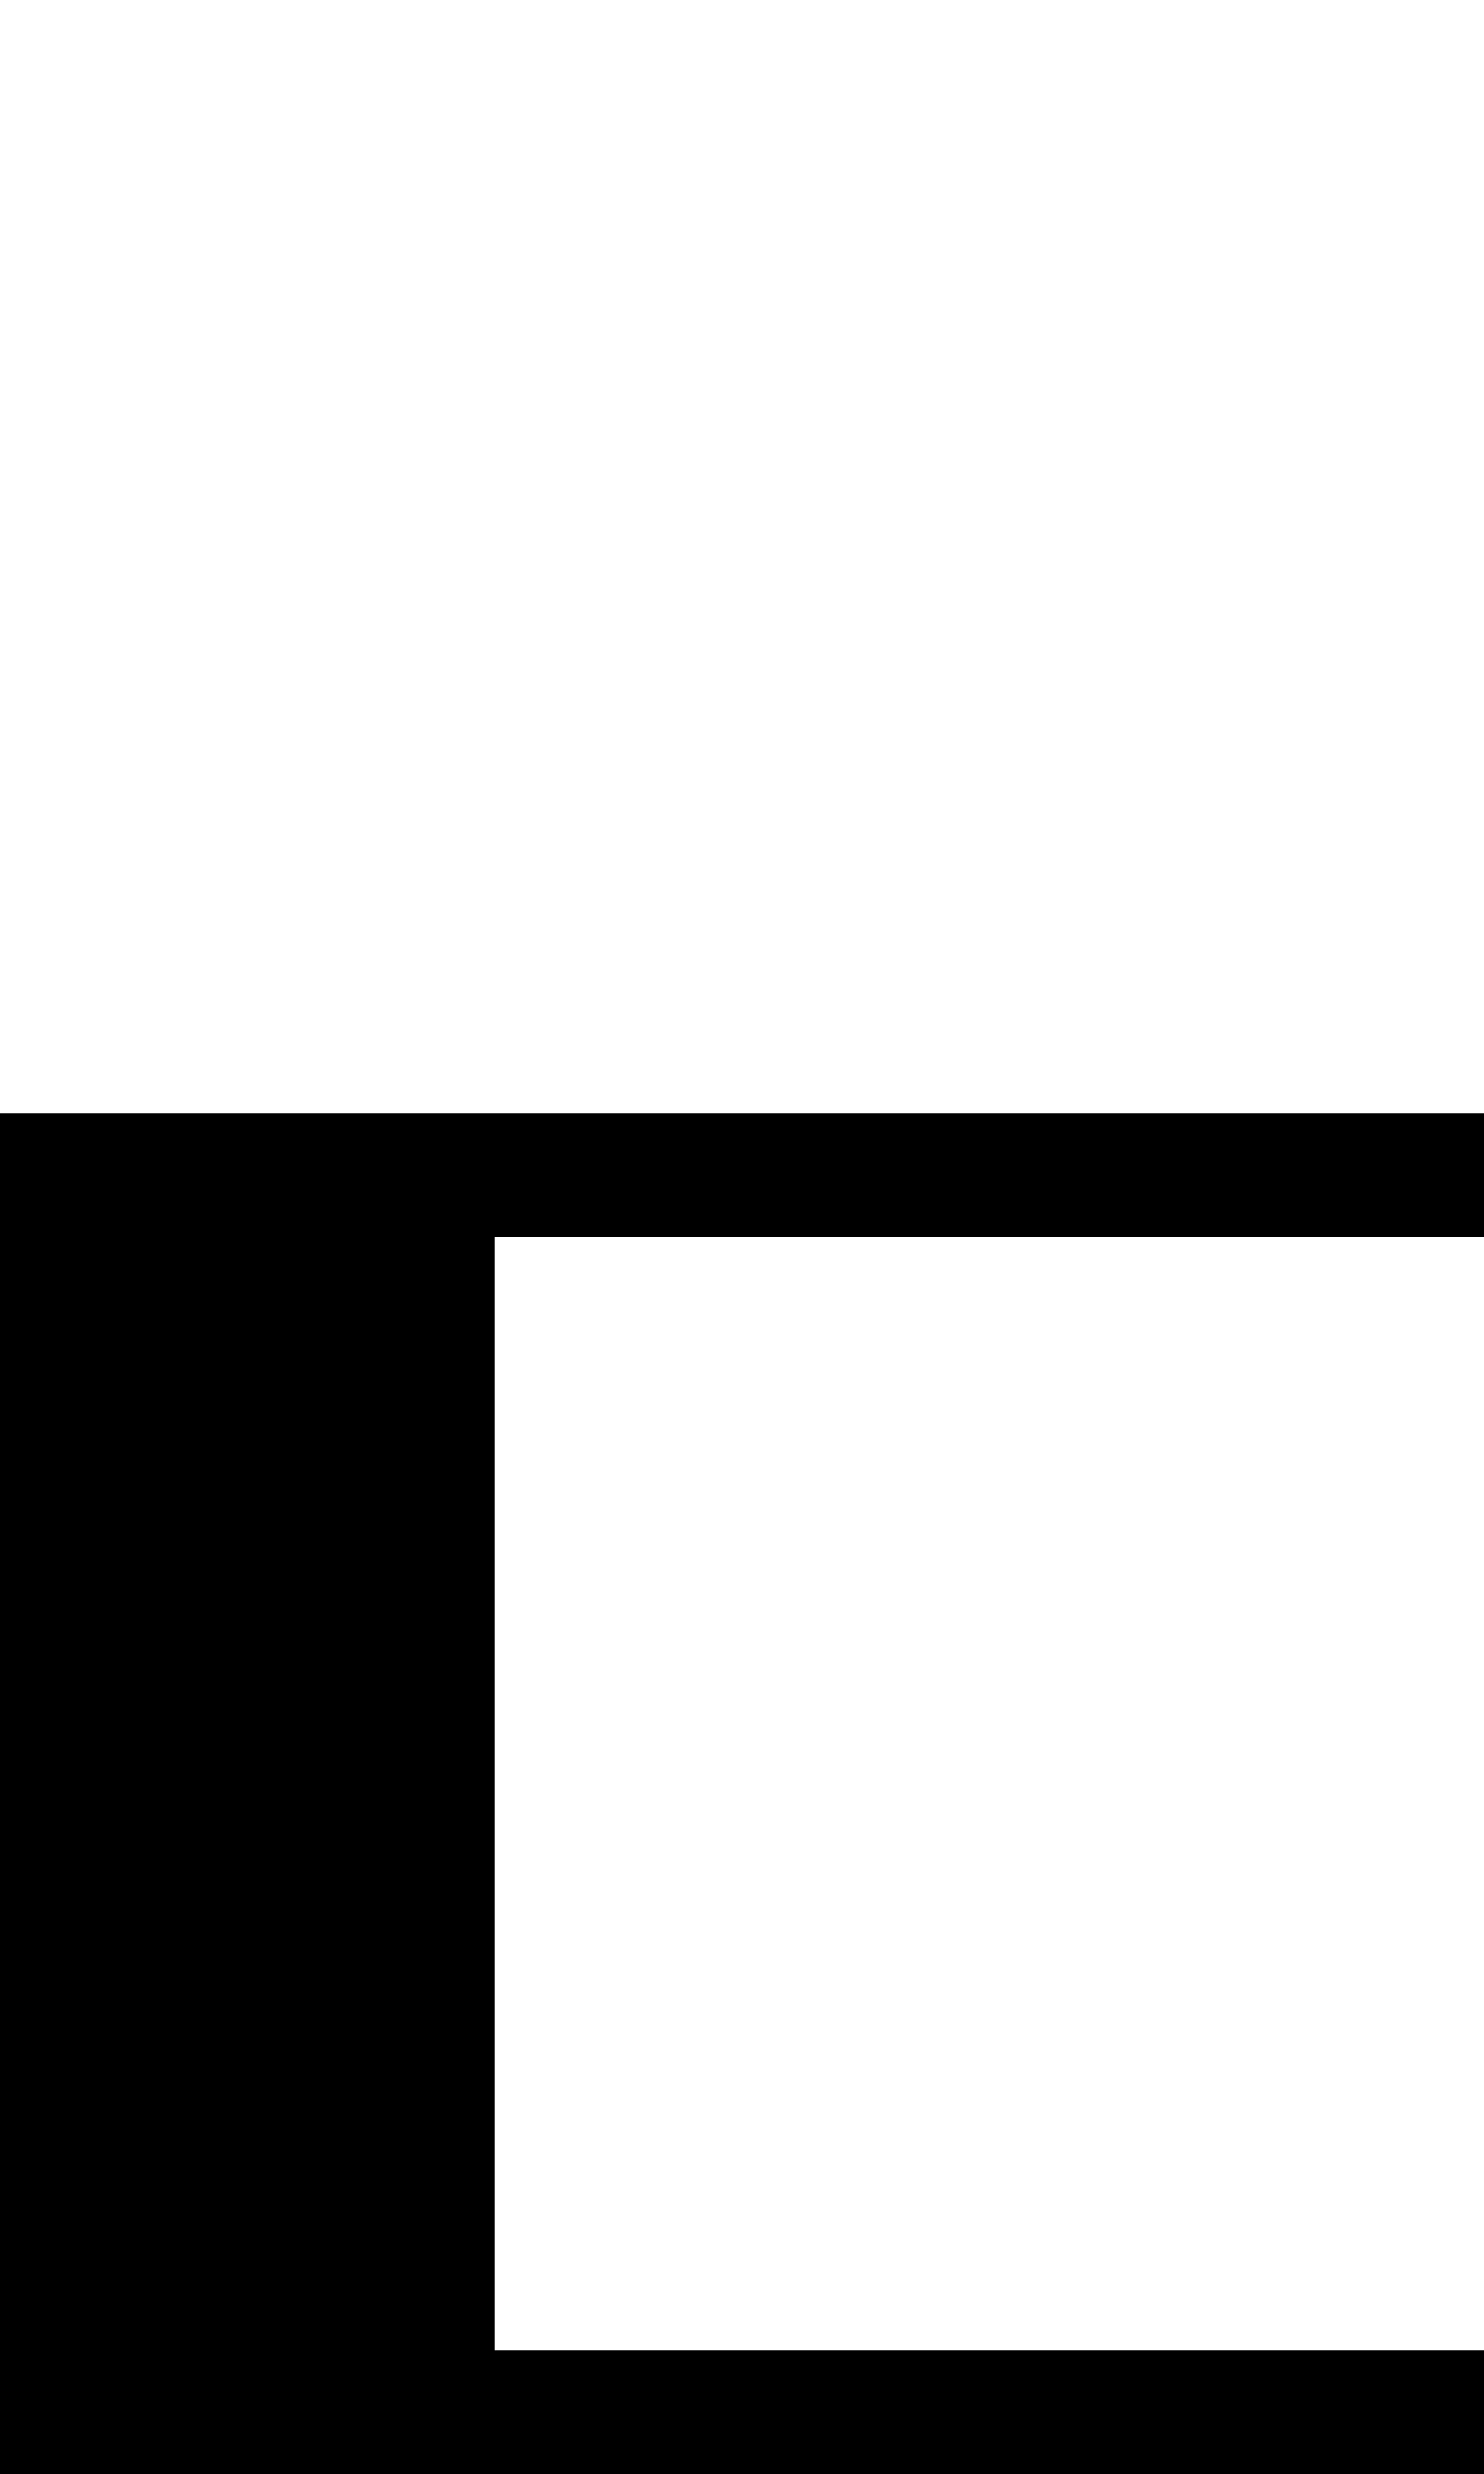
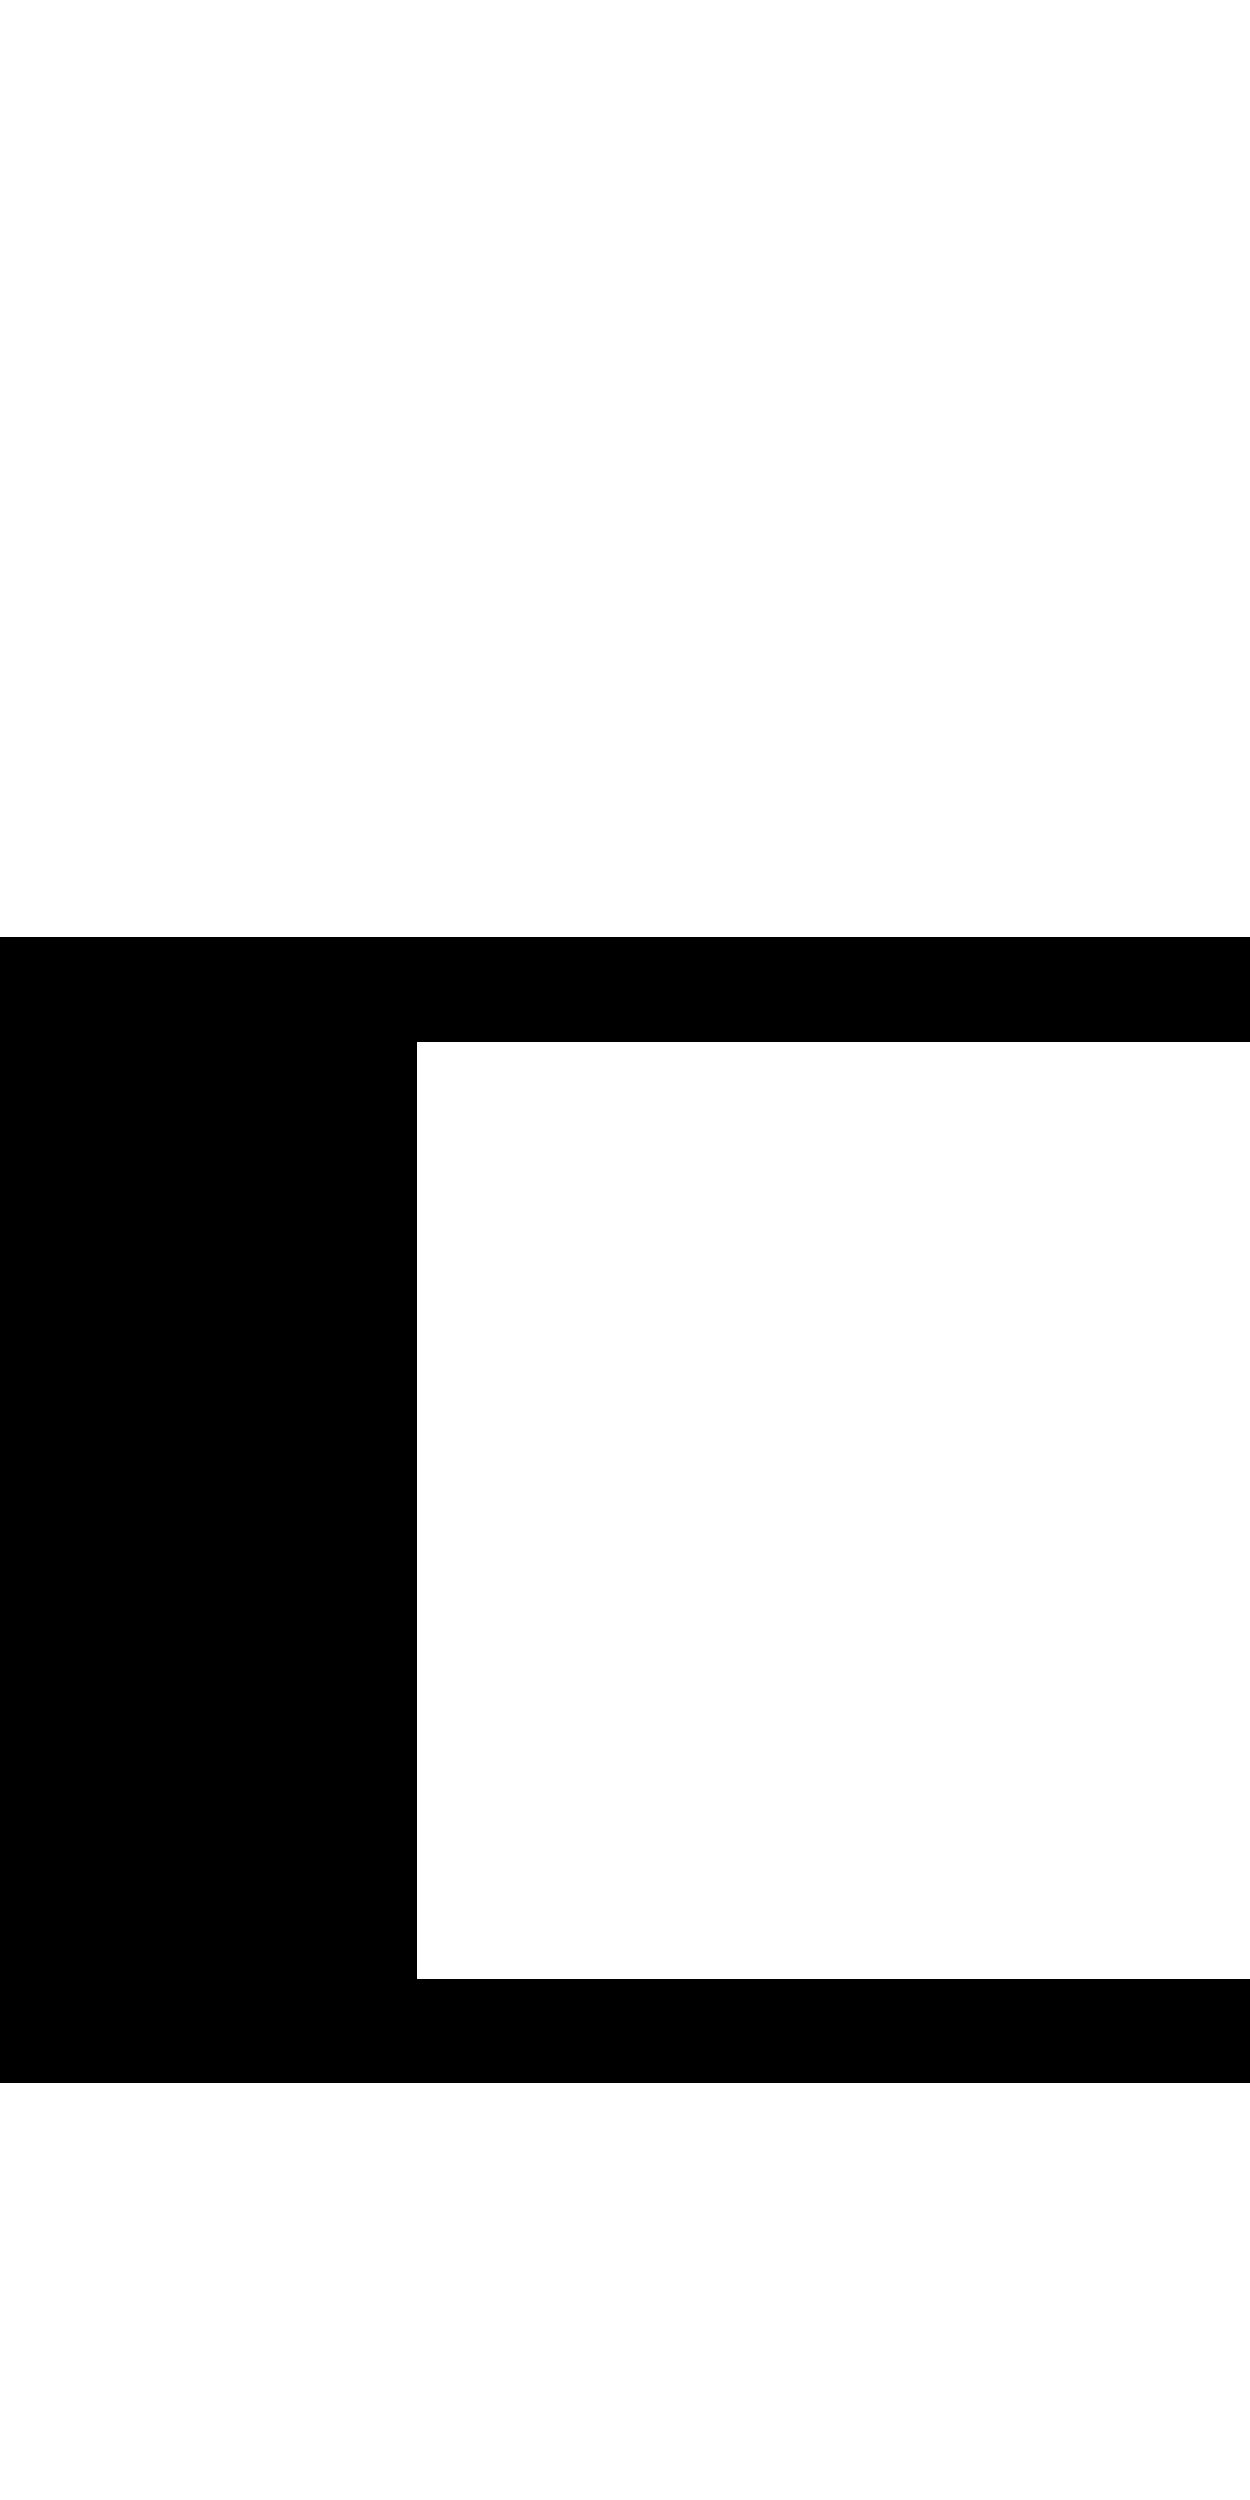
- <svg xmlns="http://www.w3.org/2000/svg" viewBox="0 0 12 20" shape-rendering="crispEdges">
+ <svg xmlns="http://www.w3.org/2000/svg" viewBox="0 0 12 24" shape-rendering="crispEdges">
  <g>
    <polygon class="c" points="0,9 12,9 12,10 0,10" />
    <polygon class="c" points="0,10 4,10 4,19 0,19" />
    <polygon class="c" points="0,19 12,19 12,20 0,20" />
  </g>
</svg>
